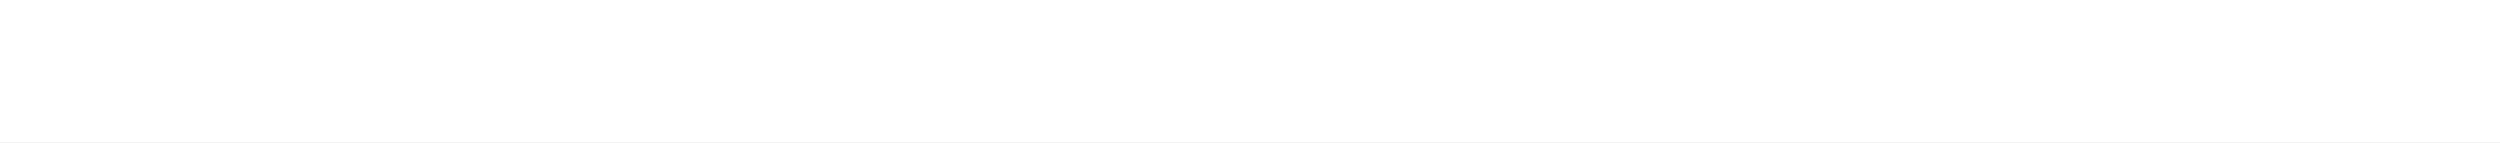
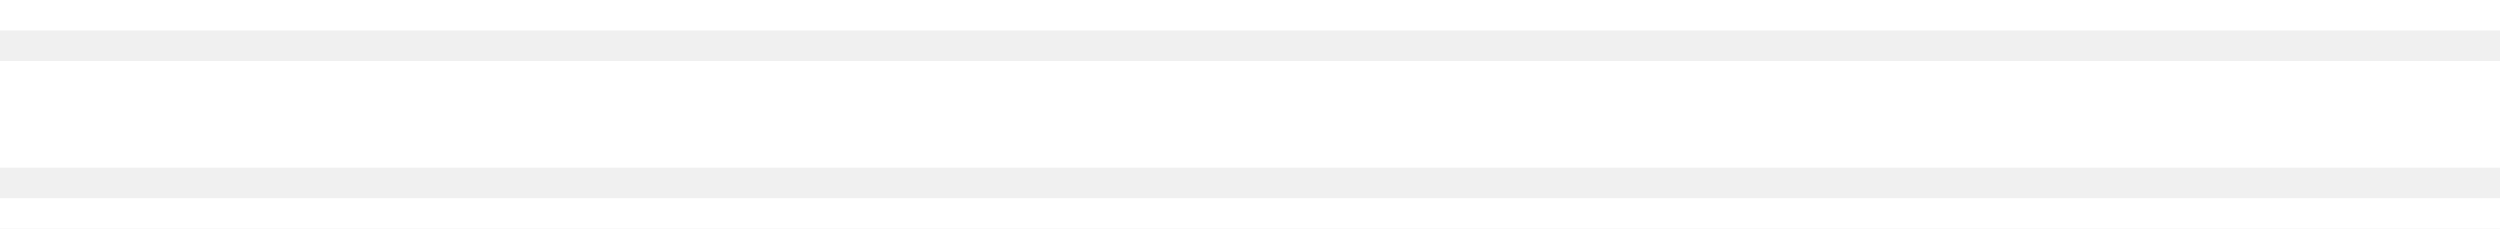
- <svg xmlns="http://www.w3.org/2000/svg" viewBox="0 0 1600 91">
+ <svg xmlns="http://www.w3.org/2000/svg" viewBox="0 0 164 15">
  <defs>
    <style>.cls-1{fill:#fff;}</style>
  </defs>
  <g id="Layer_2" data-name="Layer 2">
-     <g id="MENU_SECTION" data-name="MENU SECTION">
-       <g id="HEADER_BG" data-name="HEADER BG">
-         <rect class="cls-1" width="1600" height="91" />
+     <g id="Layer_1-2" data-name="Layer 1">
+       <g id="Rectangle_8_copy" data-name="Rectangle 8 copy">
+         <rect class="cls-1" y="13" width="164" height="2" />
+       </g>
+       <g id="Rectangle_8_copy_3" data-name="Rectangle 8 copy 3">
+         <rect class="cls-1" y="4" width="164" height="7" />
+       </g>
+       <g id="Rectangle_8_copy_2" data-name="Rectangle 8 copy 2">
+         <rect class="cls-1" width="164" height="2" />
      </g>
    </g>
  </g>
</svg>
